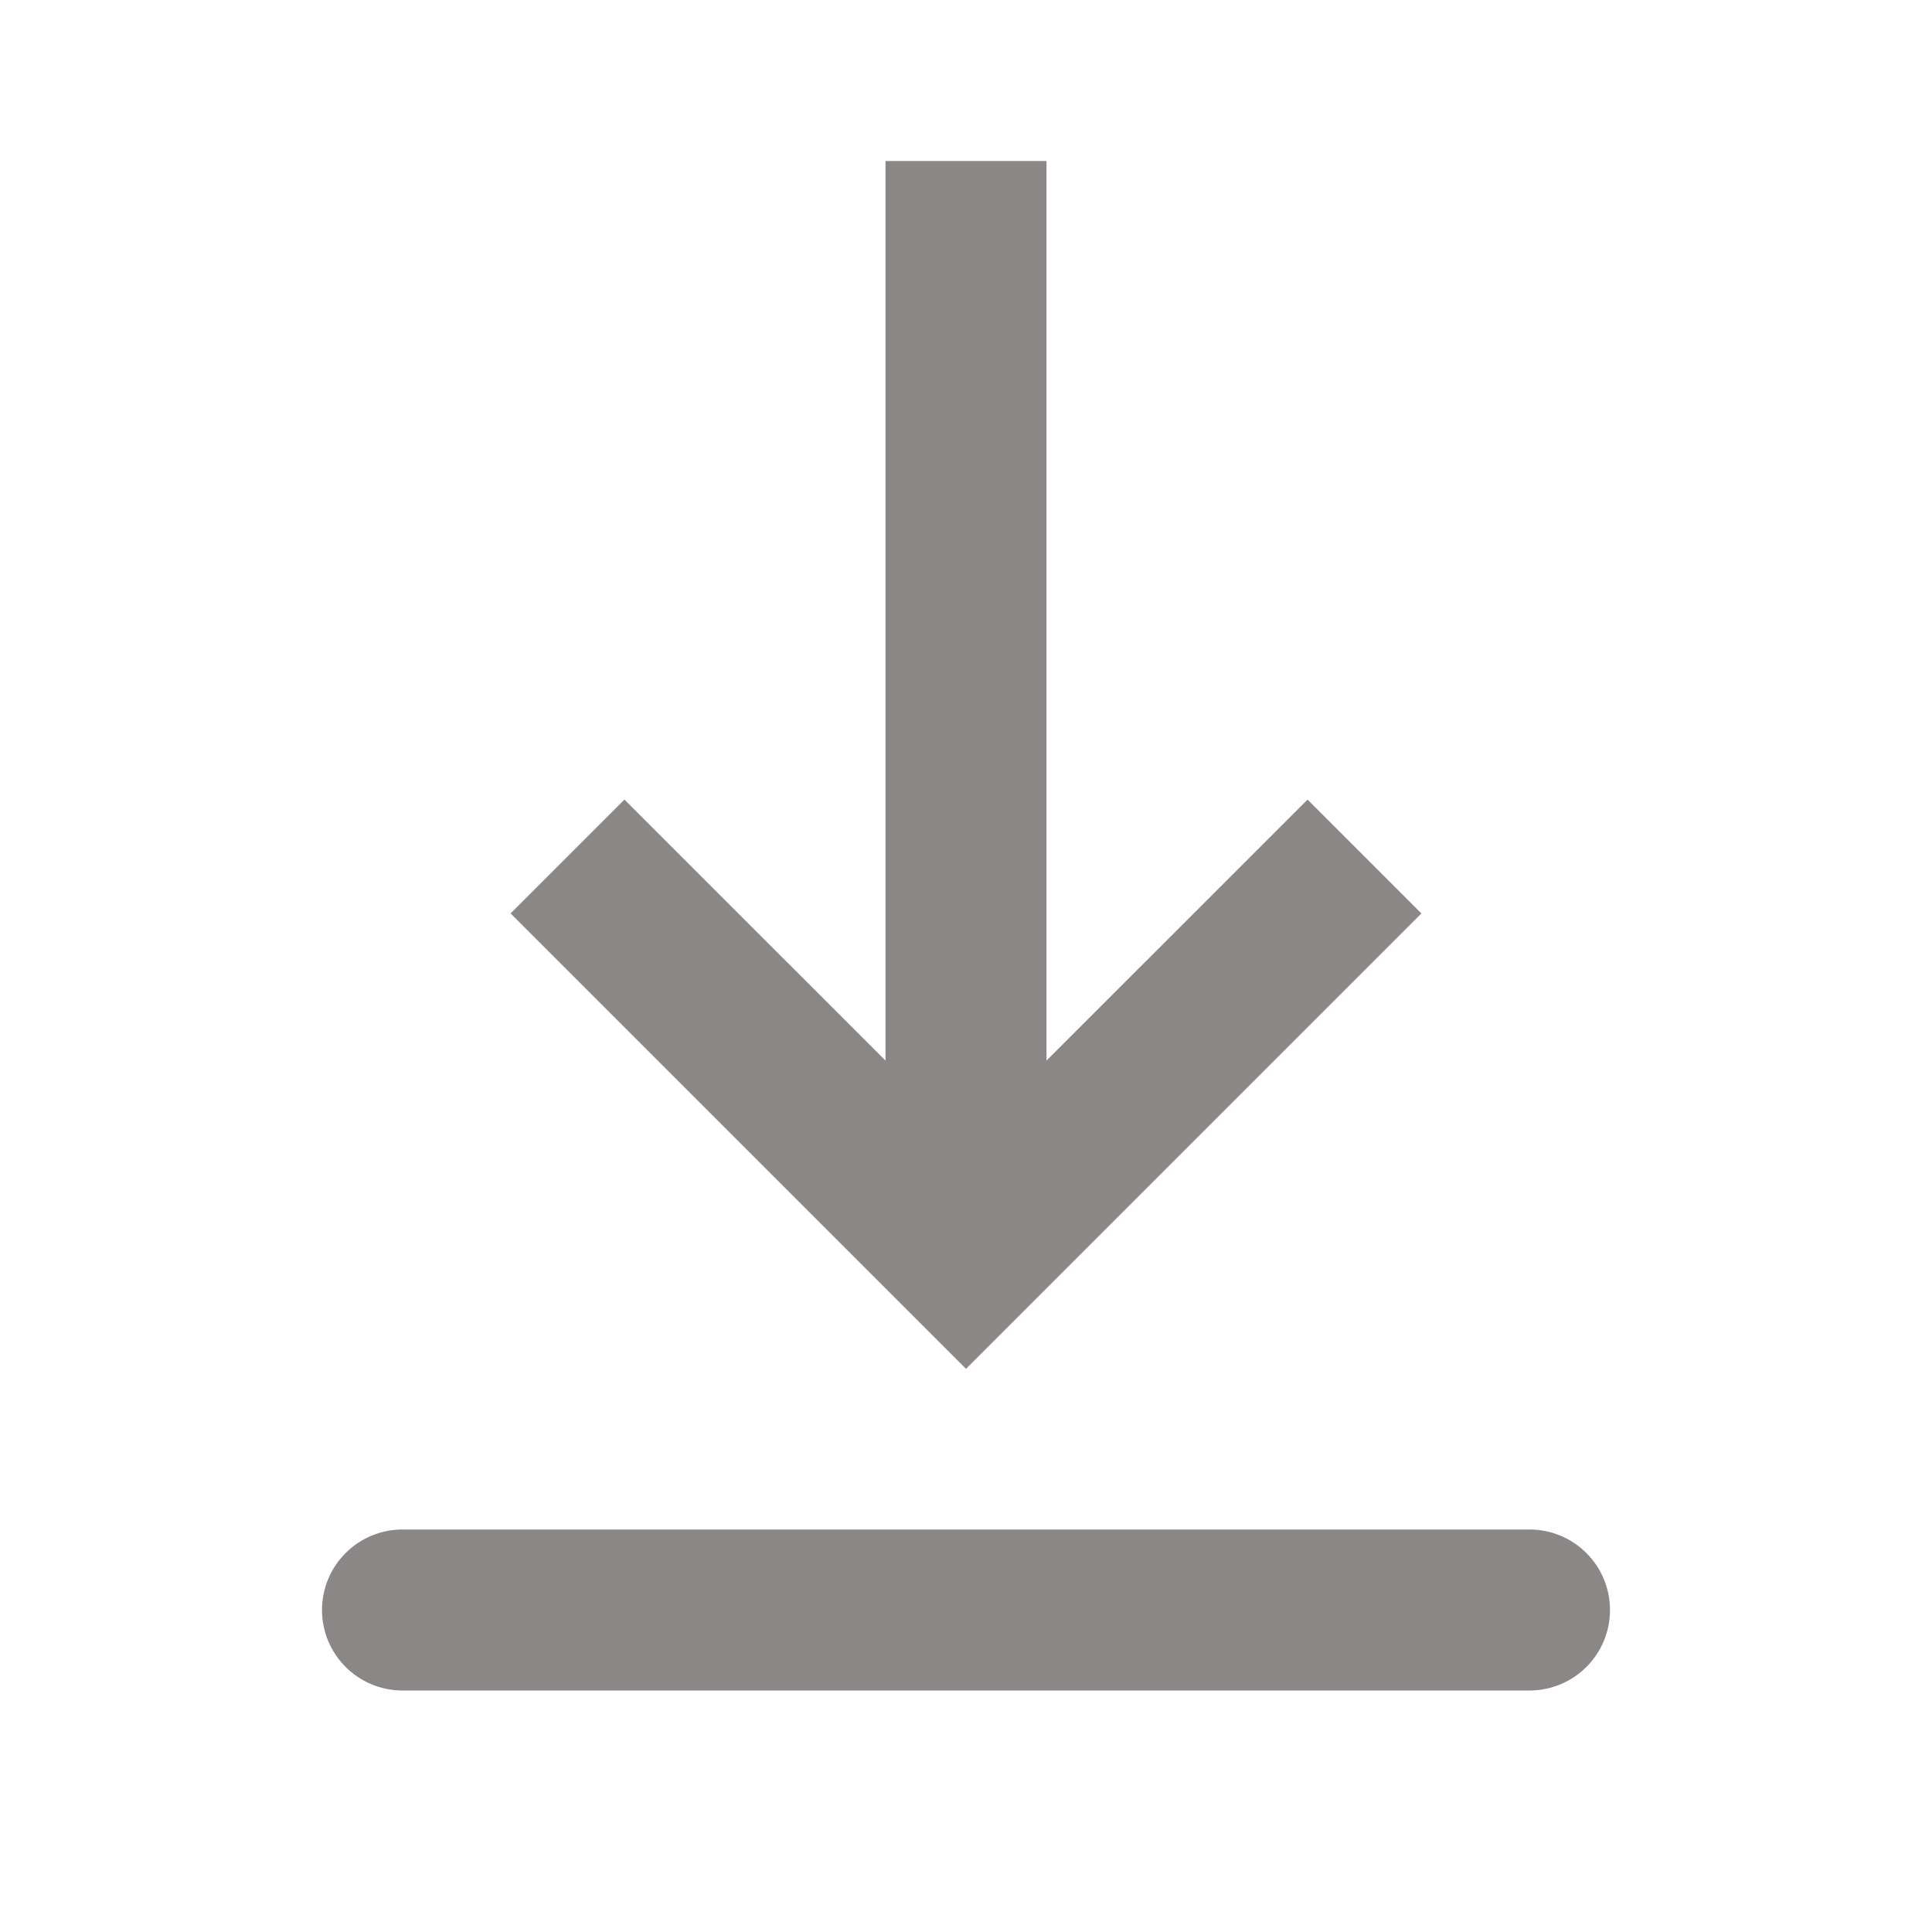
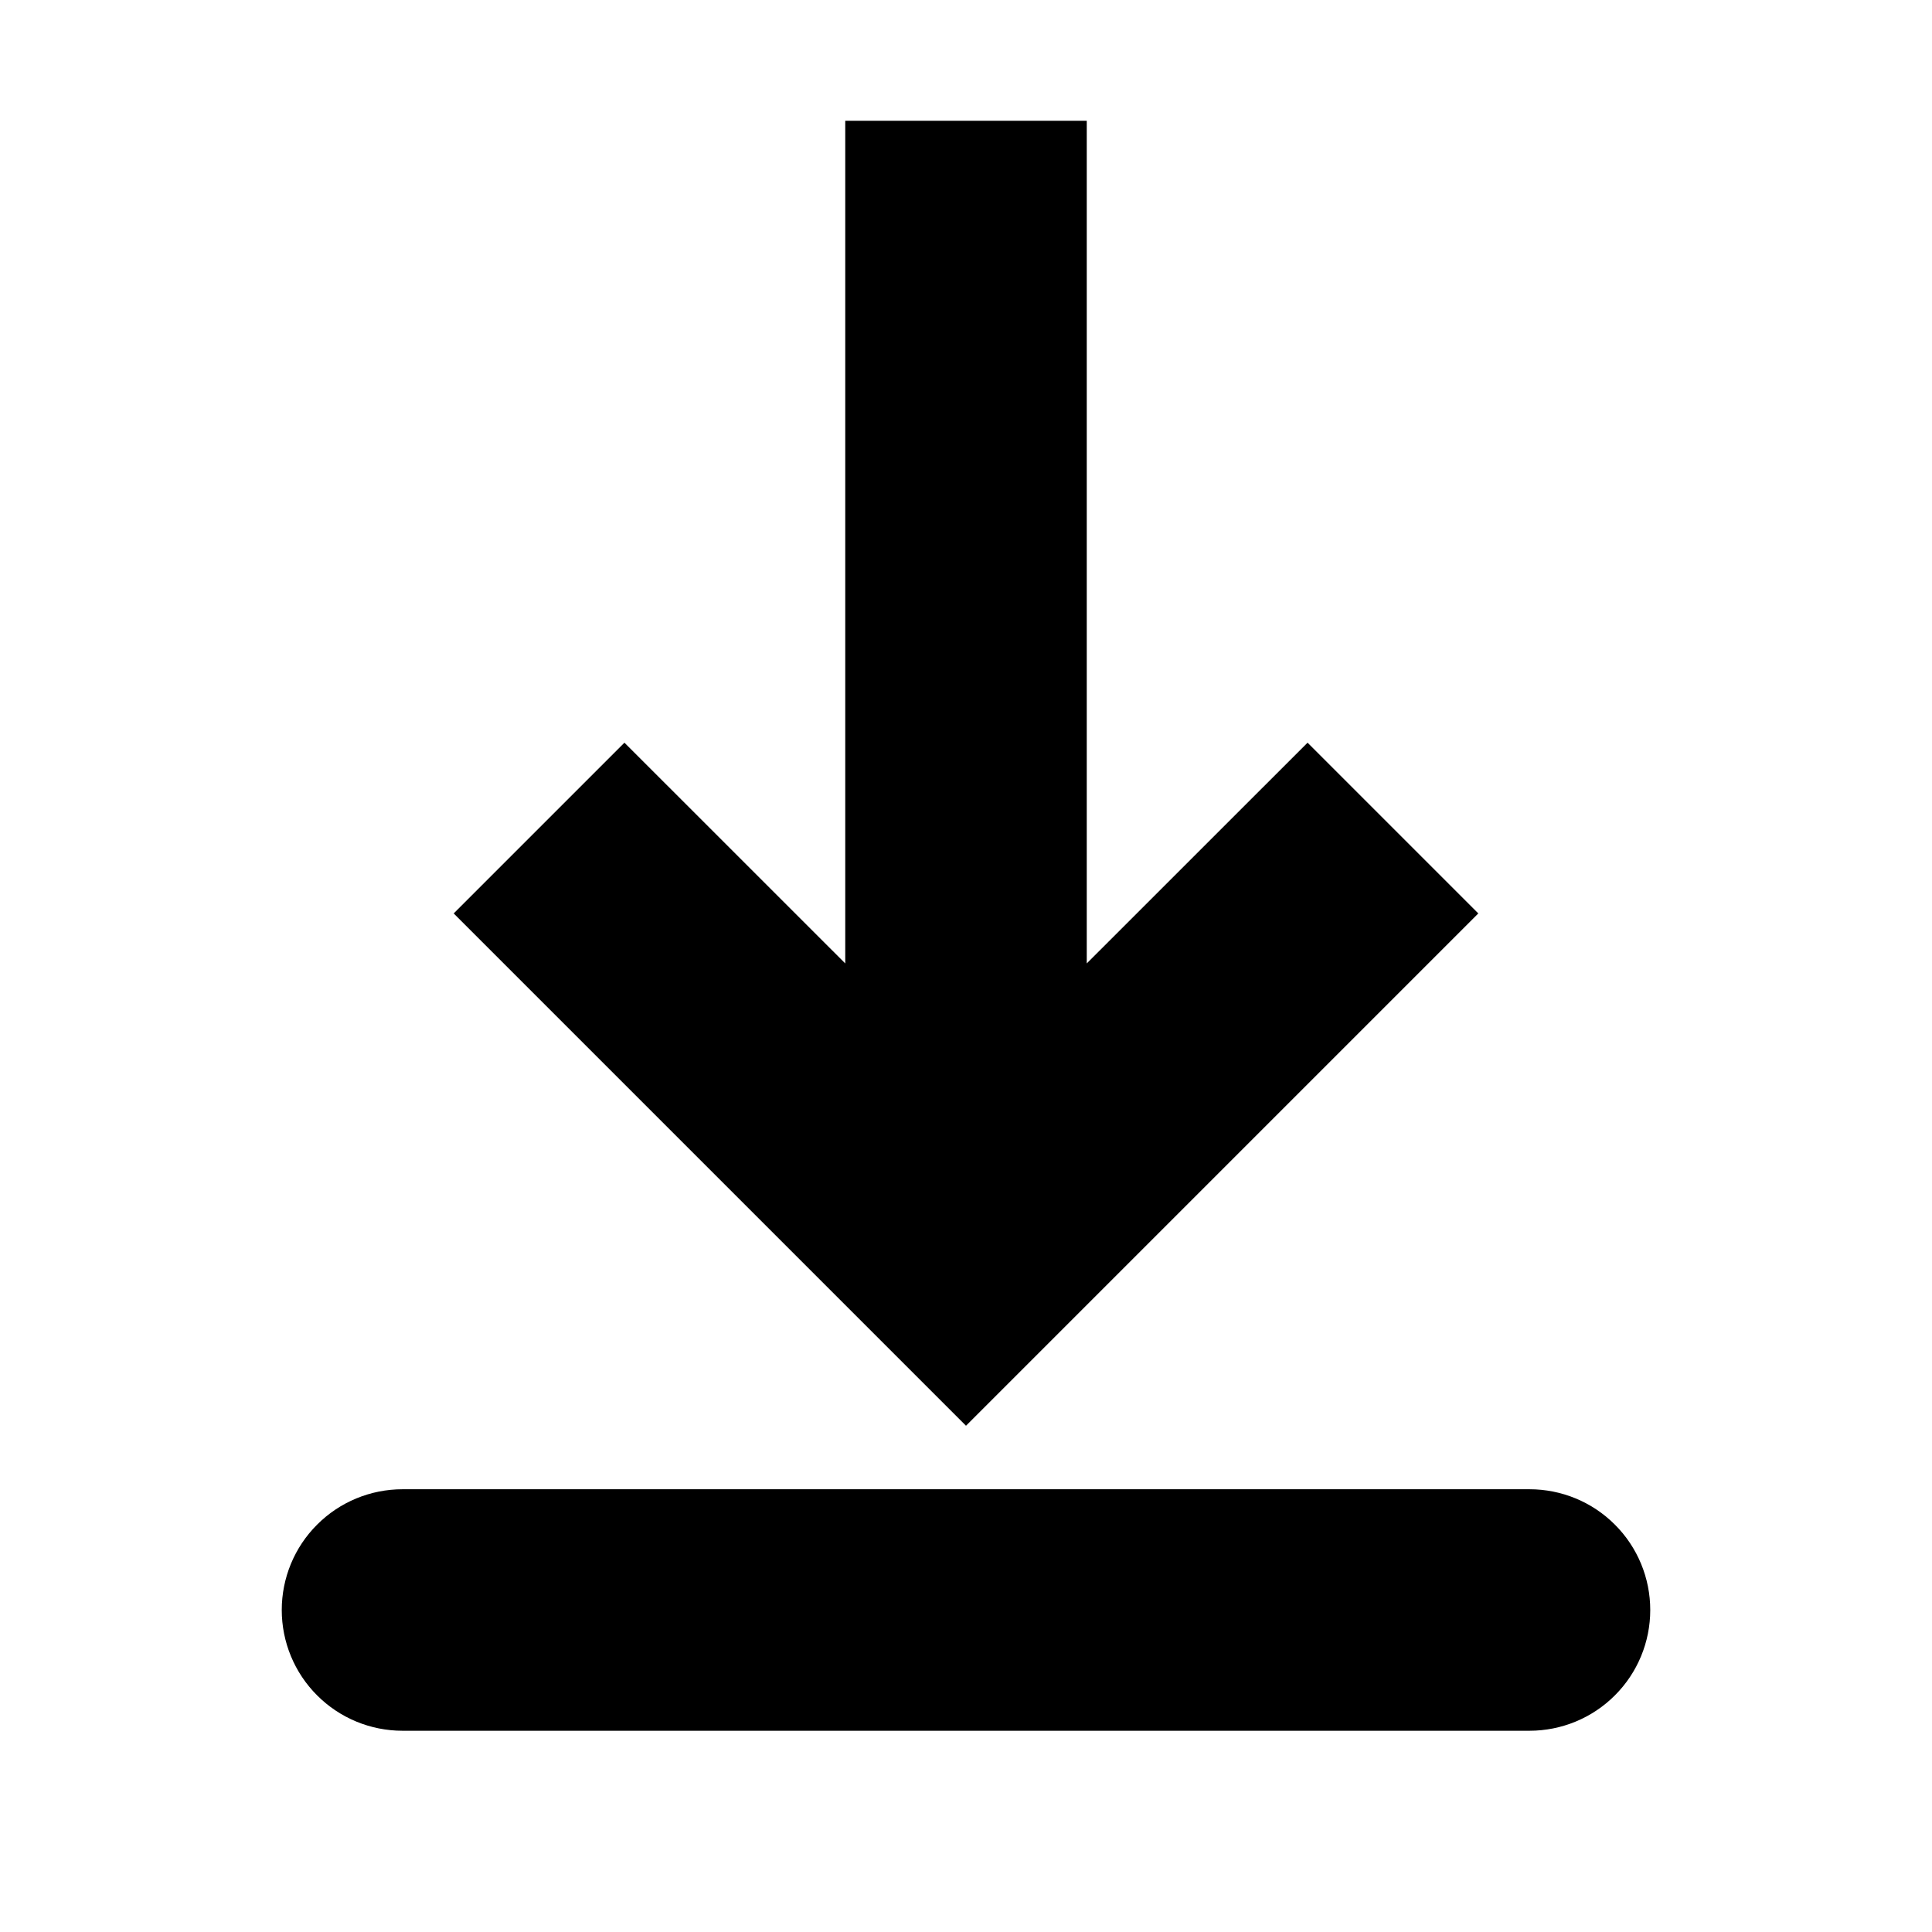
- <svg xmlns="http://www.w3.org/2000/svg" width="24" height="24" viewBox="0 0 24 24" fill="none">
-   <path fill-rule="evenodd" clip-rule="evenodd" d="M5 19H19C19.265 19 19.52 19.105 19.707 19.293C19.895 19.48 20 19.735 20 20C20 20.265 19.895 20.52 19.707 20.707C19.52 20.895 19.265 21 19 21H5C4.735 21 4.48 20.895 4.293 20.707C4.105 20.52 4 20.265 4 20C4 19.735 4.105 19.48 4.293 19.293C4.48 19.105 4.735 19 5 19ZM13 13.175L16.243 9.933L17.657 11.347L12 17.004L6.343 11.347L7.757 9.933L11 13.175V2H13V13.175Z" fill="#8C8787" />
+ <svg xmlns="http://www.w3.org/2000/svg" width="24" height="24" viewBox="0 0 24 24" fill="currentColor" stroke="currentColor">
+   <path fill-rule="evenodd" clip-rule="evenodd" d="M5 19H19C19.265 19 19.52 19.105 19.707 19.293C19.895 19.48 20 19.735 20 20C20 20.265 19.895 20.52 19.707 20.707C19.52 20.895 19.265 21 19 21H5C4.735 21 4.48 20.895 4.293 20.707C4.105 20.52 4 20.265 4 20C4 19.735 4.105 19.48 4.293 19.293C4.48 19.105 4.735 19 5 19ZM13 13.175L16.243 9.933L17.657 11.347L12 17.004L6.343 11.347L7.757 9.933L11 13.175V2H13V13.175Z" fill="currentColor" stroke="currentColor" />
</svg>
